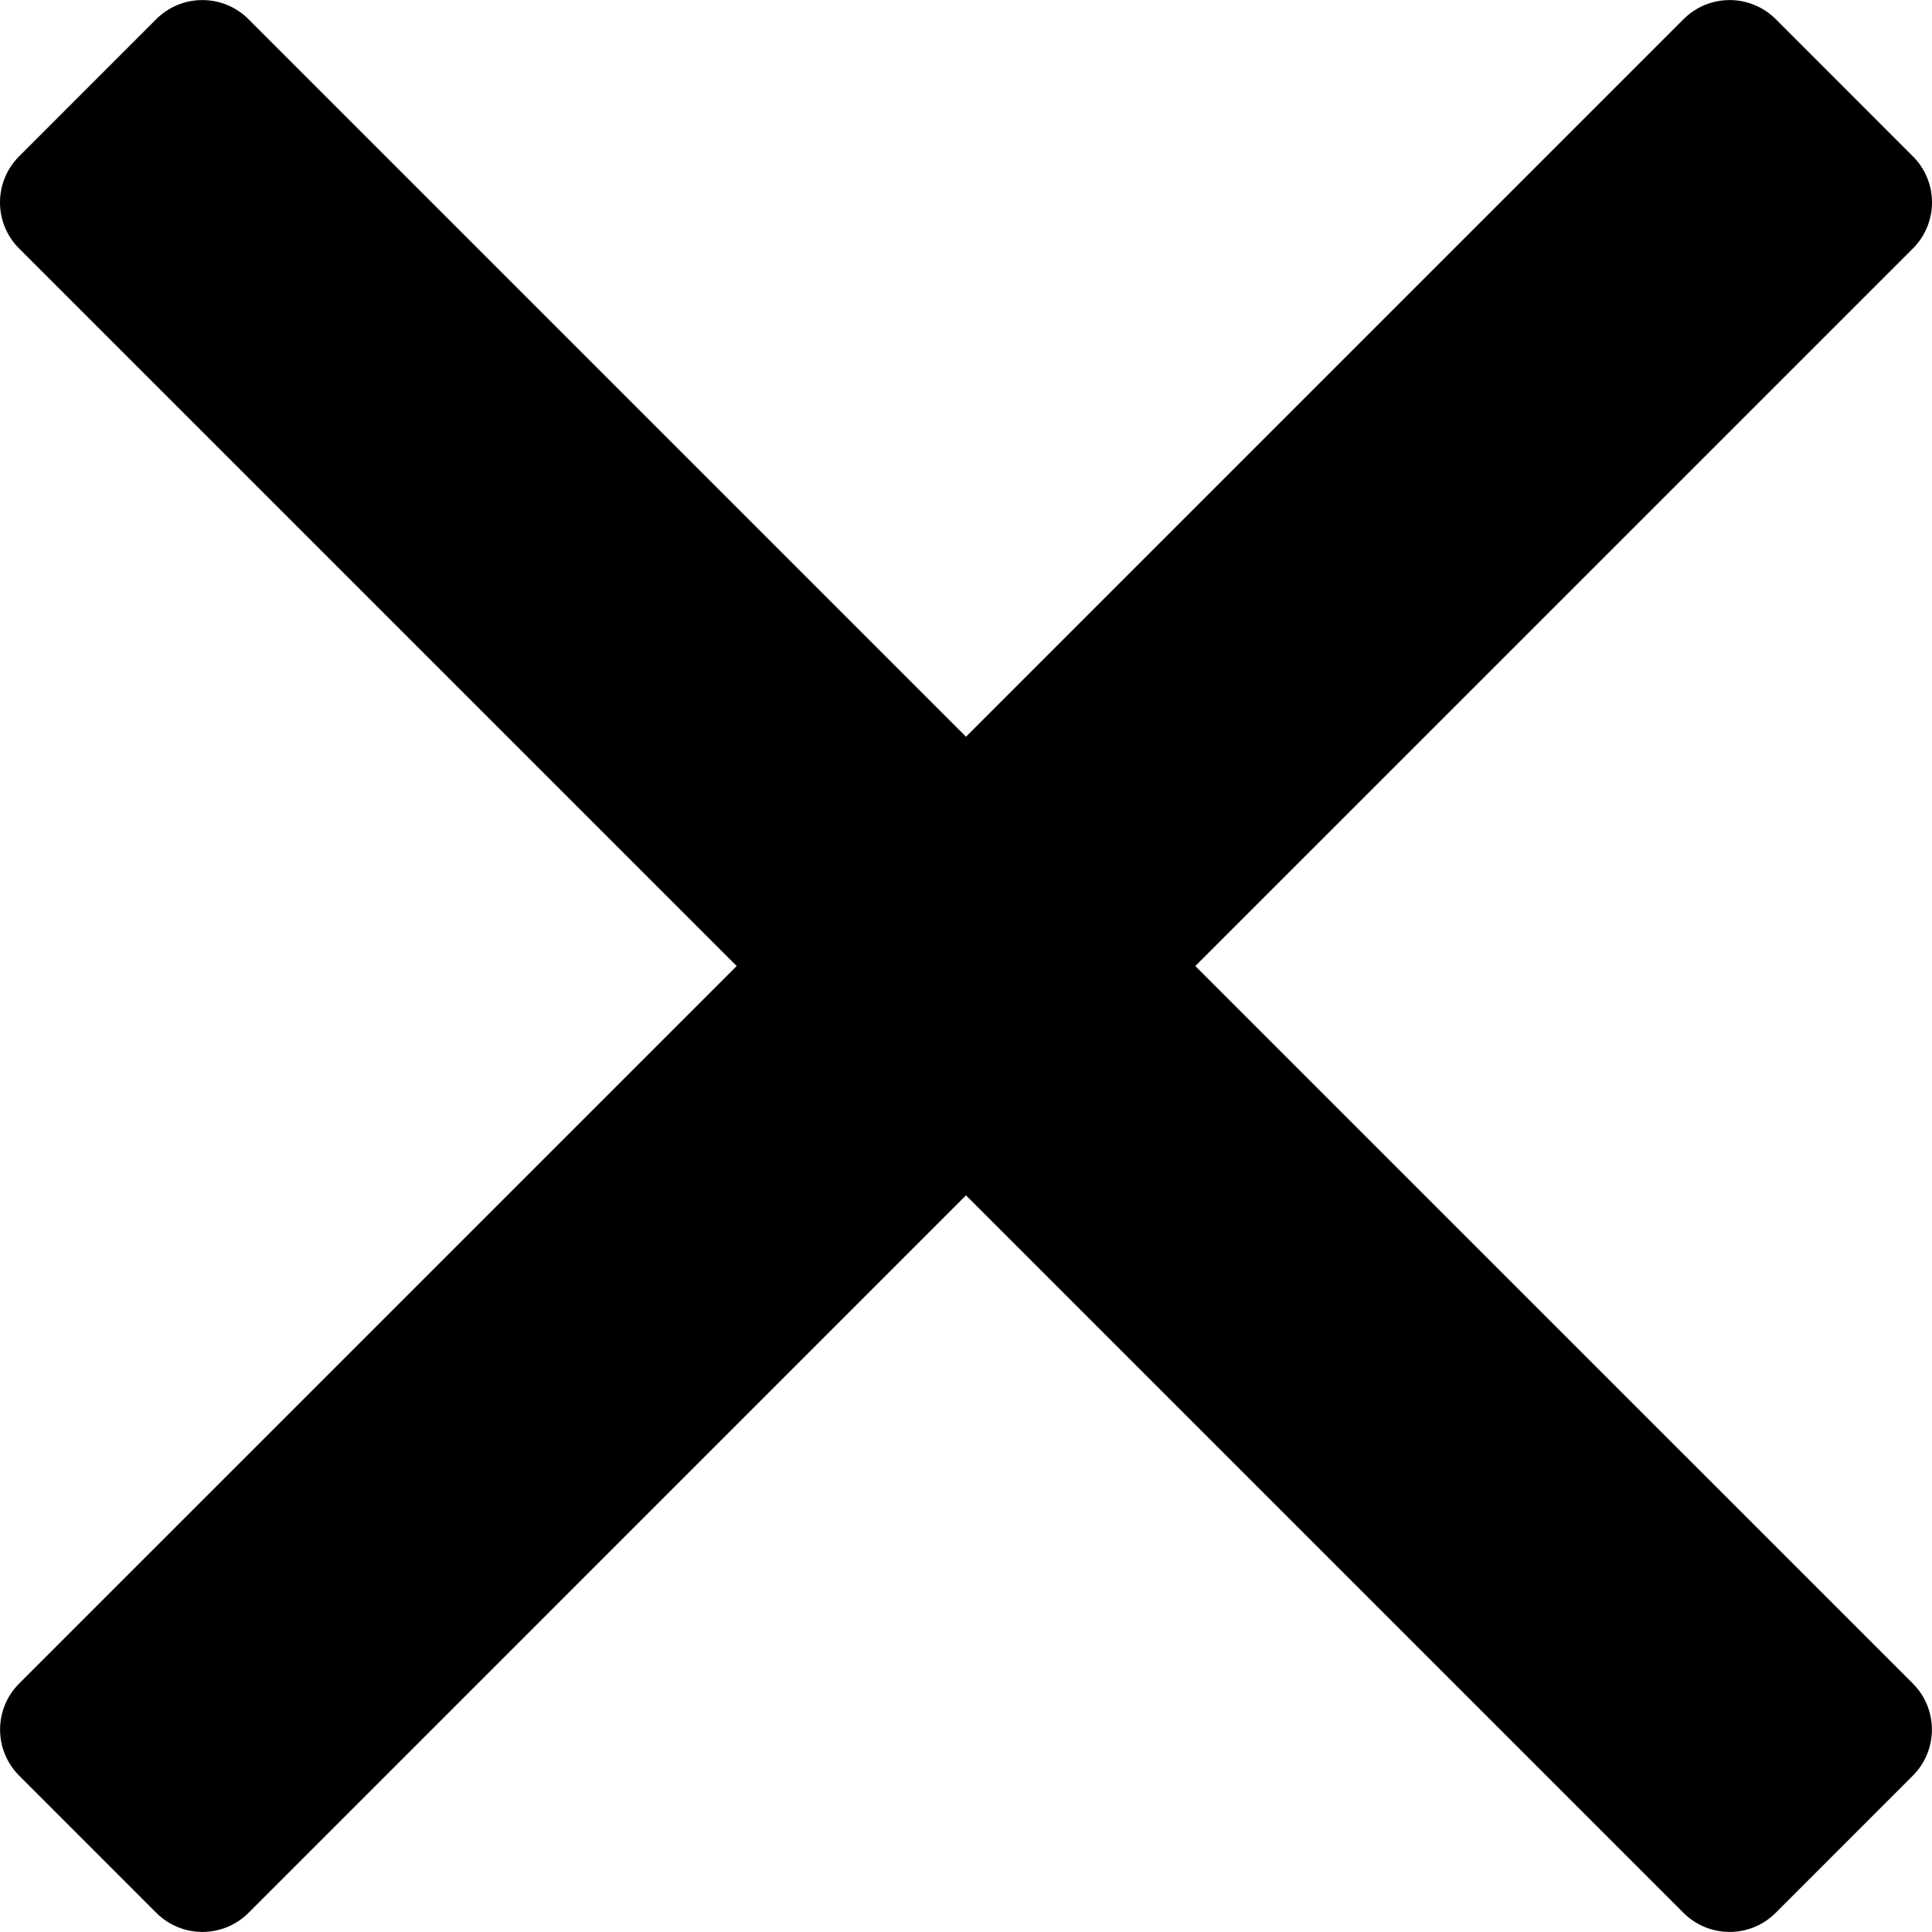
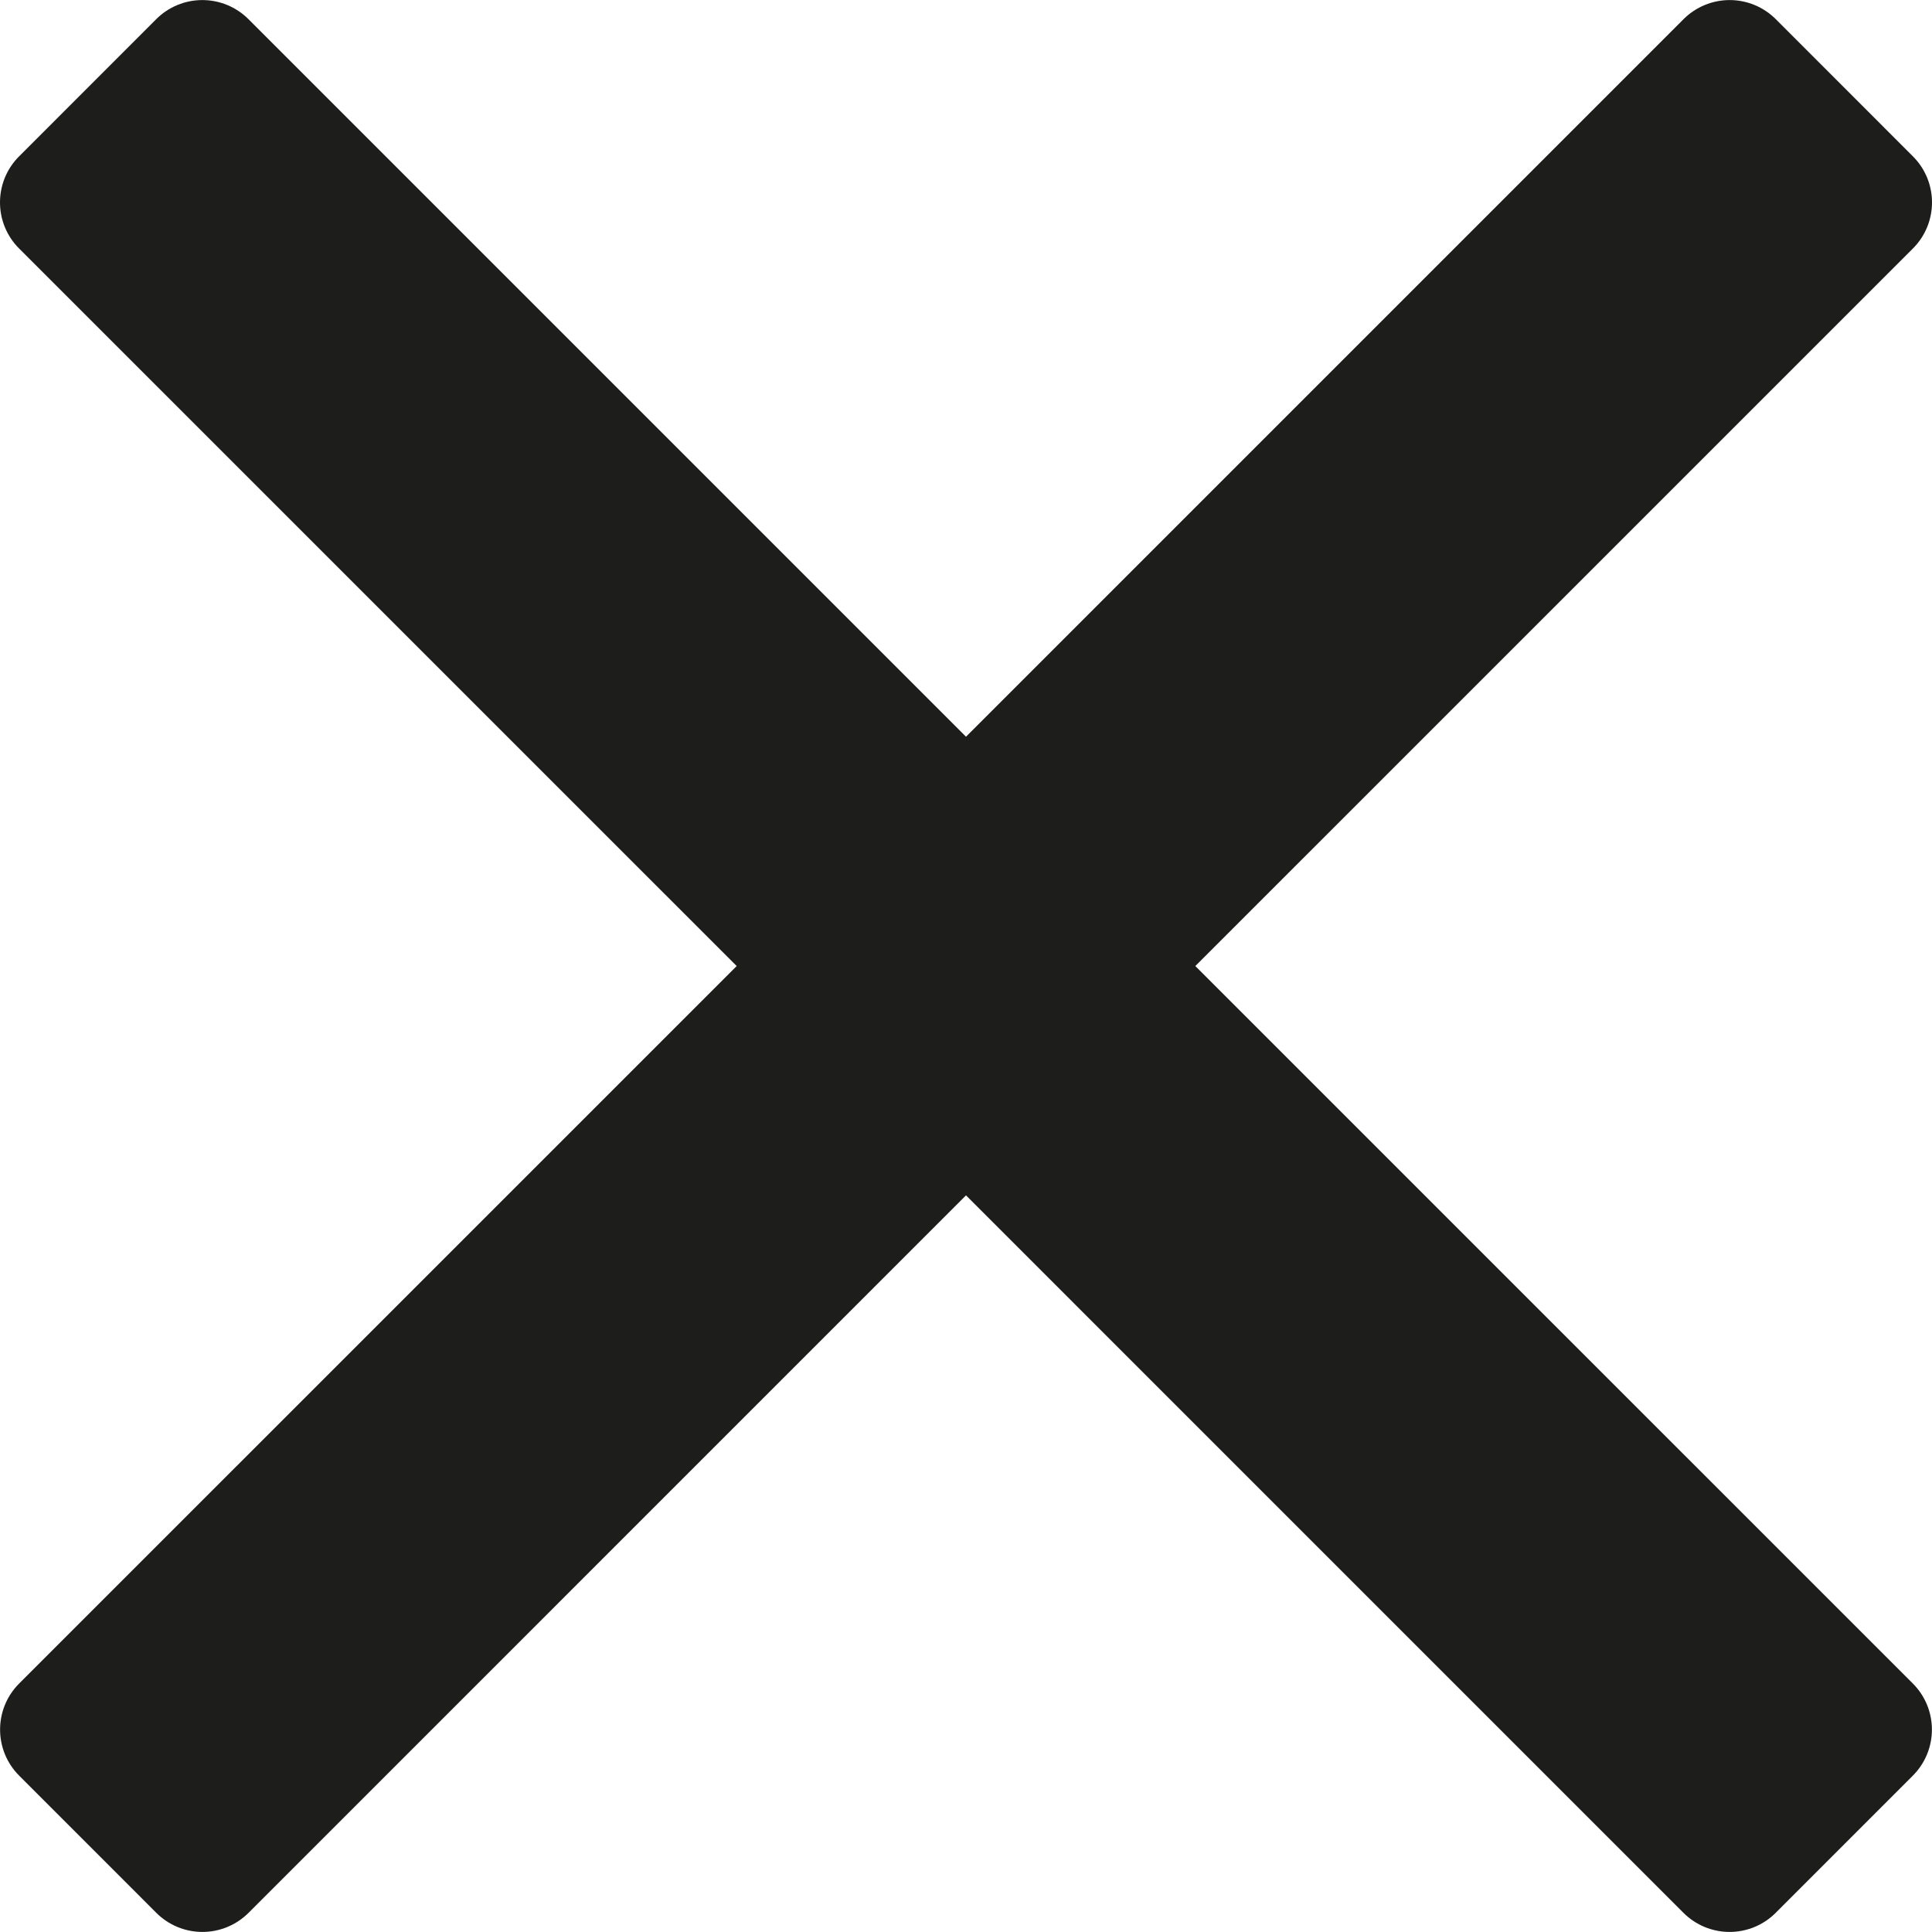
- <svg xmlns="http://www.w3.org/2000/svg" fill="#000000" height="800px" width="800px" version="1.1" id="Capa_1" viewBox="0 0 460.775 460.775" xml:space="preserve">
+ <svg xmlns="http://www.w3.org/2000/svg" fill="#1D1D1B" height="700px" width="700px" version="1.1" id="Capa_1" viewBox="0 0 460.775 460.775" xml:space="preserve">
  <path d="M285.08,230.397L456.218,59.27c6.076-6.077,6.076-15.911,0-21.986L423.511,4.565c-2.913-2.911-6.866-4.55-10.992-4.55  c-4.127,0-8.08,1.639-10.993,4.55l-171.138,171.14L59.25,4.565c-2.913-2.911-6.866-4.55-10.993-4.55  c-4.126,0-8.08,1.639-10.992,4.55L4.558,37.284c-6.077,6.075-6.077,15.909,0,21.986l171.138,171.128L4.575,401.505  c-6.074,6.077-6.074,15.911,0,21.986l32.709,32.719c2.911,2.911,6.865,4.55,10.992,4.55c4.127,0,8.08-1.639,10.994-4.55  l171.117-171.12l171.118,171.12c2.913,2.911,6.866,4.55,10.993,4.55c4.128,0,8.081-1.639,10.992-4.55l32.709-32.719  c6.074-6.075,6.074-15.909,0-21.986L285.08,230.397z" />
</svg>
